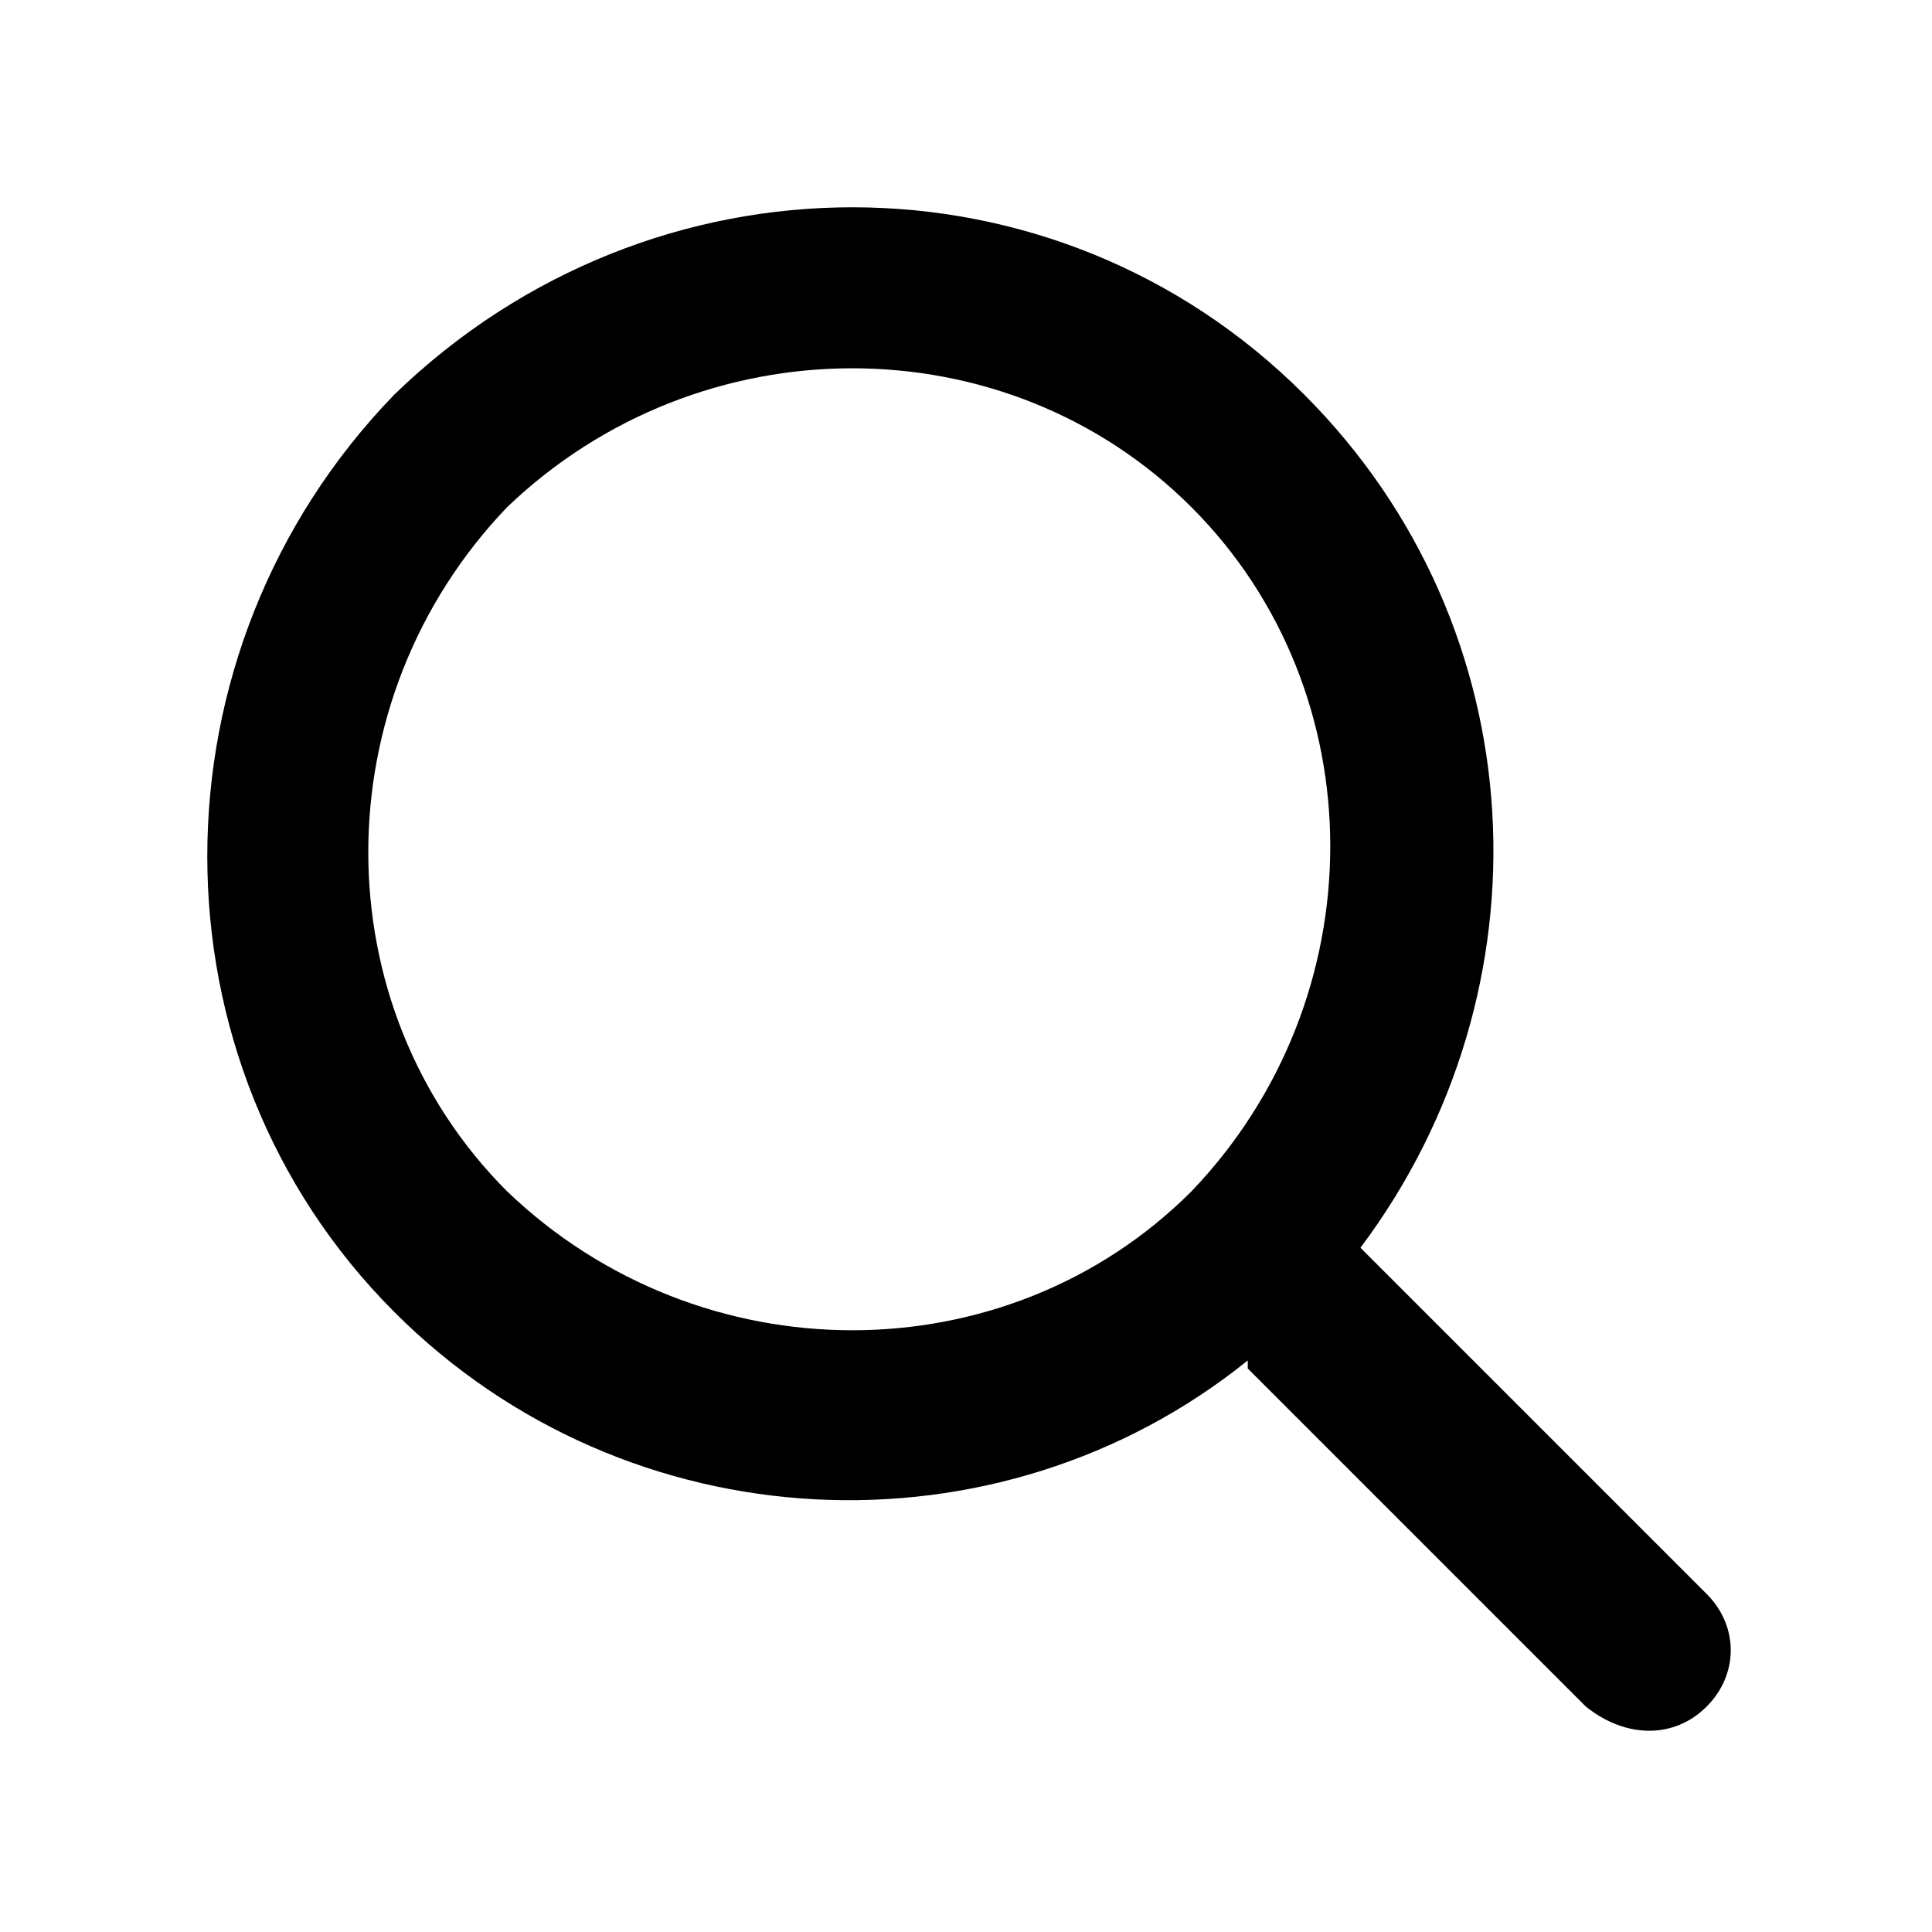
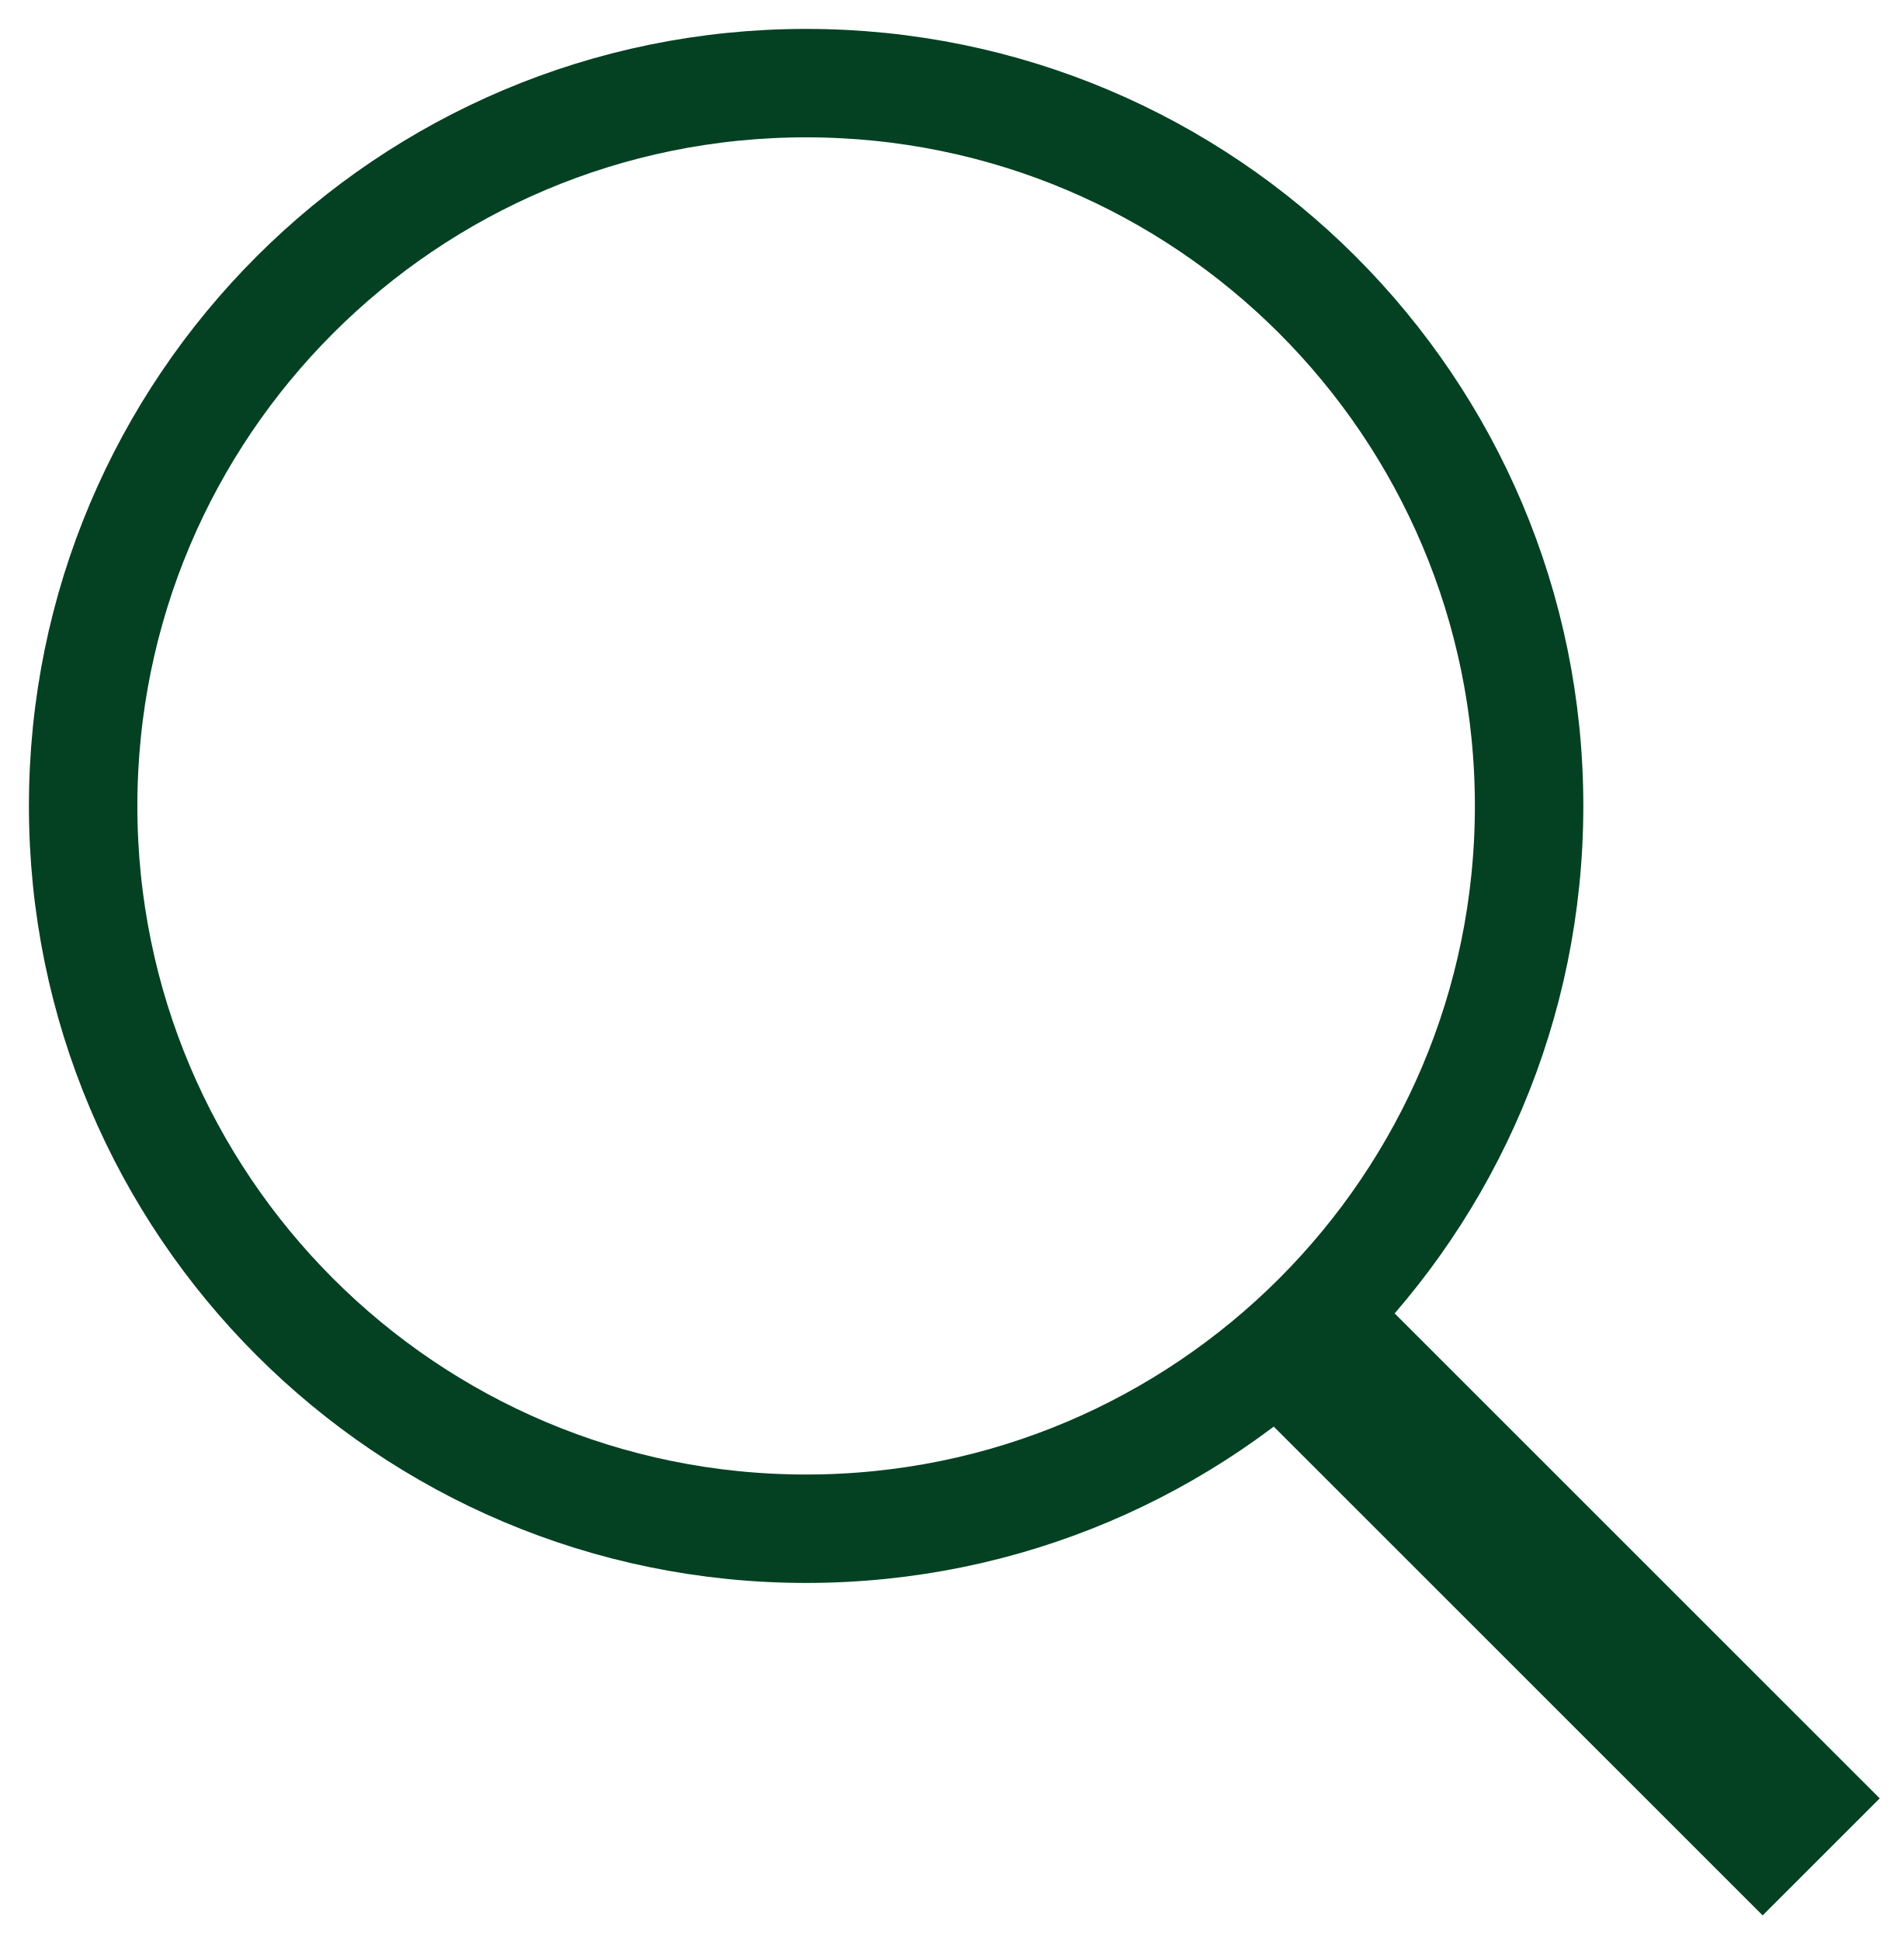
- <svg xmlns="http://www.w3.org/2000/svg" viewBox="0 0 24 24" width="24" height="24">
-   <path d="M16.9,15.5c2.4-3.2,2.2-7.7-0.7-10.6c-3.1-3.1-8.1-3.1-11.3,0c-3.1,3.2-3.1,8.3,0,11.4     c2.9,2.9,7.5,3.1,10.6,0.6c0,0.1,0,0.1,0,0.1l4.2,4.2c0.5,0.4,1.1,0.4,1.5,0c0.4-0.4,0.4-1,0-1.4L16.9,15.5     C16.9,15.5,16.9,15.5,16.9,15.5L16.9,15.5z M14.8,6.3c2.3,2.3,2.3,6.1,0,8.5c-2.3,2.3-6.1,2.3-8.5,0C4,12.5,4,8.7,6.3,6.3     C8.7,4,12.5,4,14.8,6.3z" />
+ <svg xmlns="http://www.w3.org/2000/svg" viewBox="0 0 26.33 26.84">
+   <circle fill="none" stroke="#044123" stroke-width="1.5" cx="11.15" cy="11.15" r="10" />
+   <path stroke="#044123" stroke-width="2.29" d="M21.76,23.09l7.07,7.07" transform="translate(-3.64 -4.47)" />
</svg>
